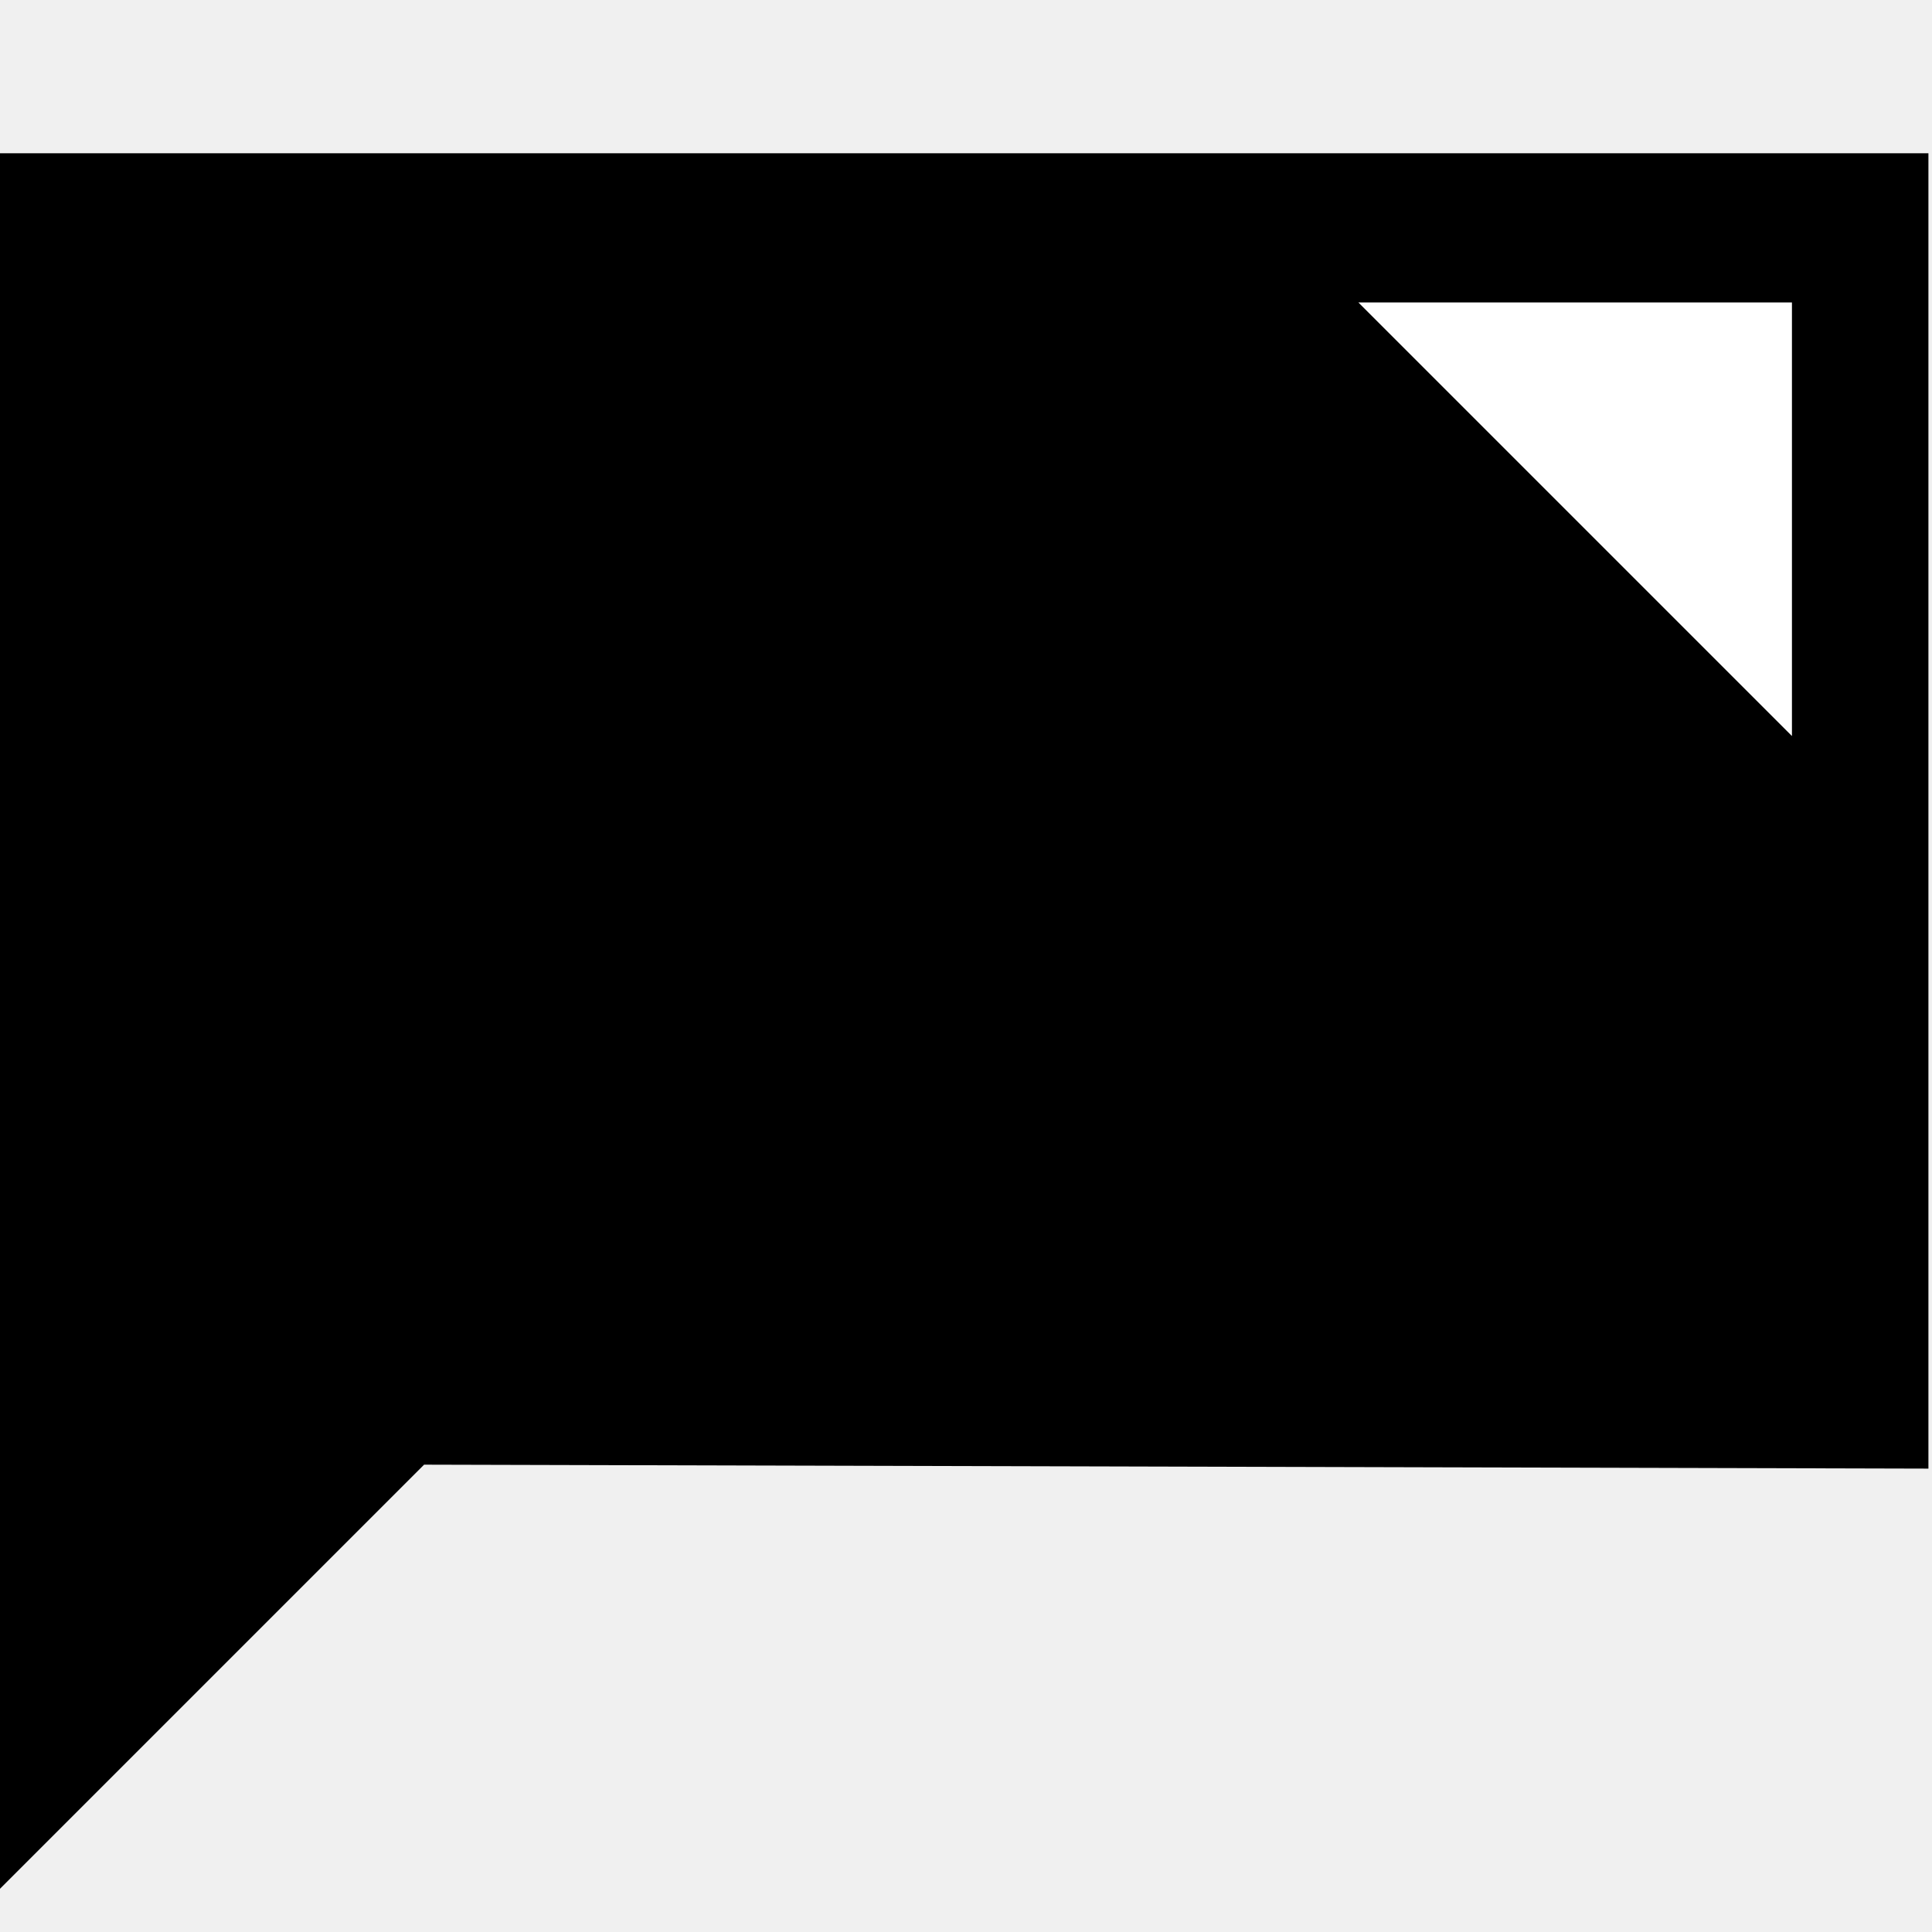
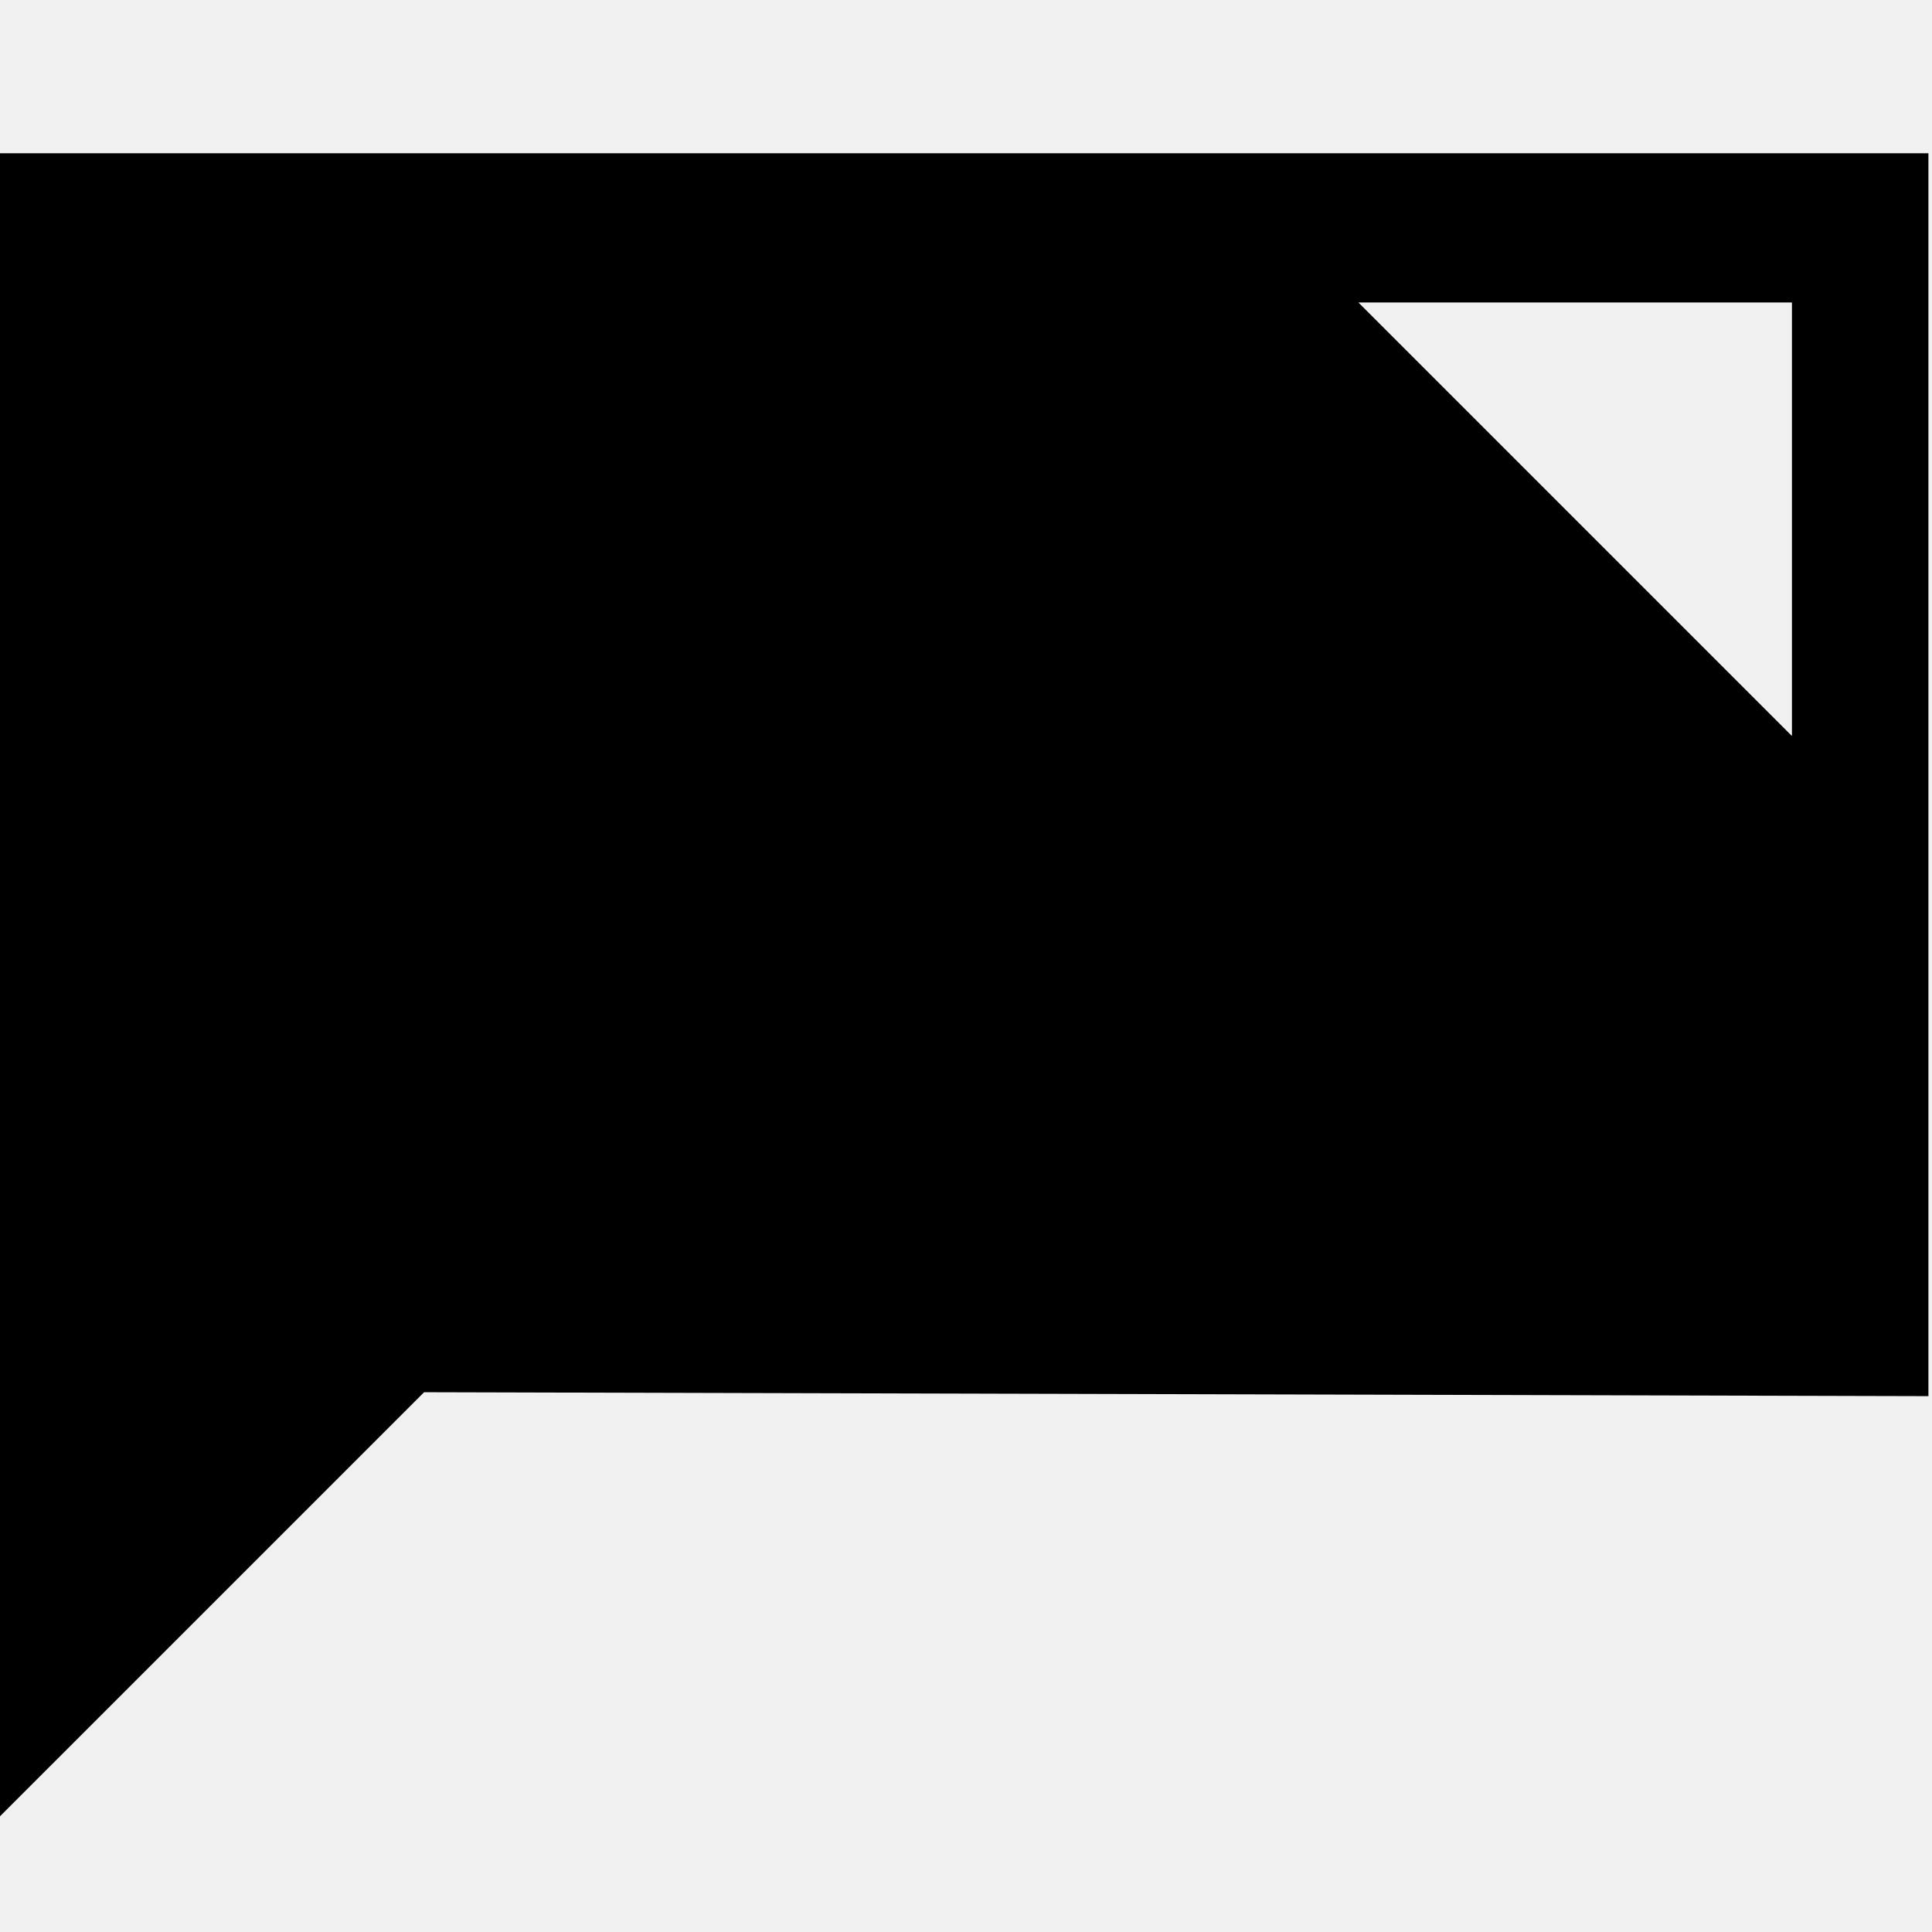
<svg xmlns="http://www.w3.org/2000/svg" width="106.667" height="106.667" viewBox="0 0 100 100" version="1.1" id="svg2">
  <defs id="defs8">
    <symbol id="symbol68841">
      <path d="M40 4h-32c-2.21 0-3.98 1.79-3.98 4l-.02 36 8-8h28c2.21 0 4-1.79 4-4v-24c0-2.21-1.79-4-4-4zm-14 18h-4v-12h4v12zm0 8h-4v-4h4v4z" id="path68839" />
    </symbol>
  </defs>
  <g id="Page-1" transform="matrix(0.9335364,0,0,0.9335364,2.805375,4.02125)" style="fill:none;fill-rule:evenodd;stroke:none;stroke-width:1">
    <g id="document" style="fill:#000000">
      <g id="use86723" style="fill:#000000;stroke:none" transform="matrix(2.460252,0,0,2.460252,-7.624261,-8.927565)">
-         <path id="path86739" d="m 1.872,5.332 -0.022,39.139 9.585,-9.585 33.902,0.089 V 5.332 Z" style="stroke-width:1.087" />
+         <path style="stroke-width:2.663" d="M -0.016,8.463 -0.068,100.346 23.414,76.865 106.469,77.082 V 8.463 Z m 75.014,8.238 h 23.936 v 23.936 z" transform="matrix(0.4081883,0,0,0.4081883,1.877514,1.877865)" id="path86739" />
      </g>
-       <path d="M 96.349,12.464 H 72.311 l 24.038,24.038 z" id="path12" style="fill:#ffffff;stroke-width:1.141" />
    </g>
  </g>
</svg>
